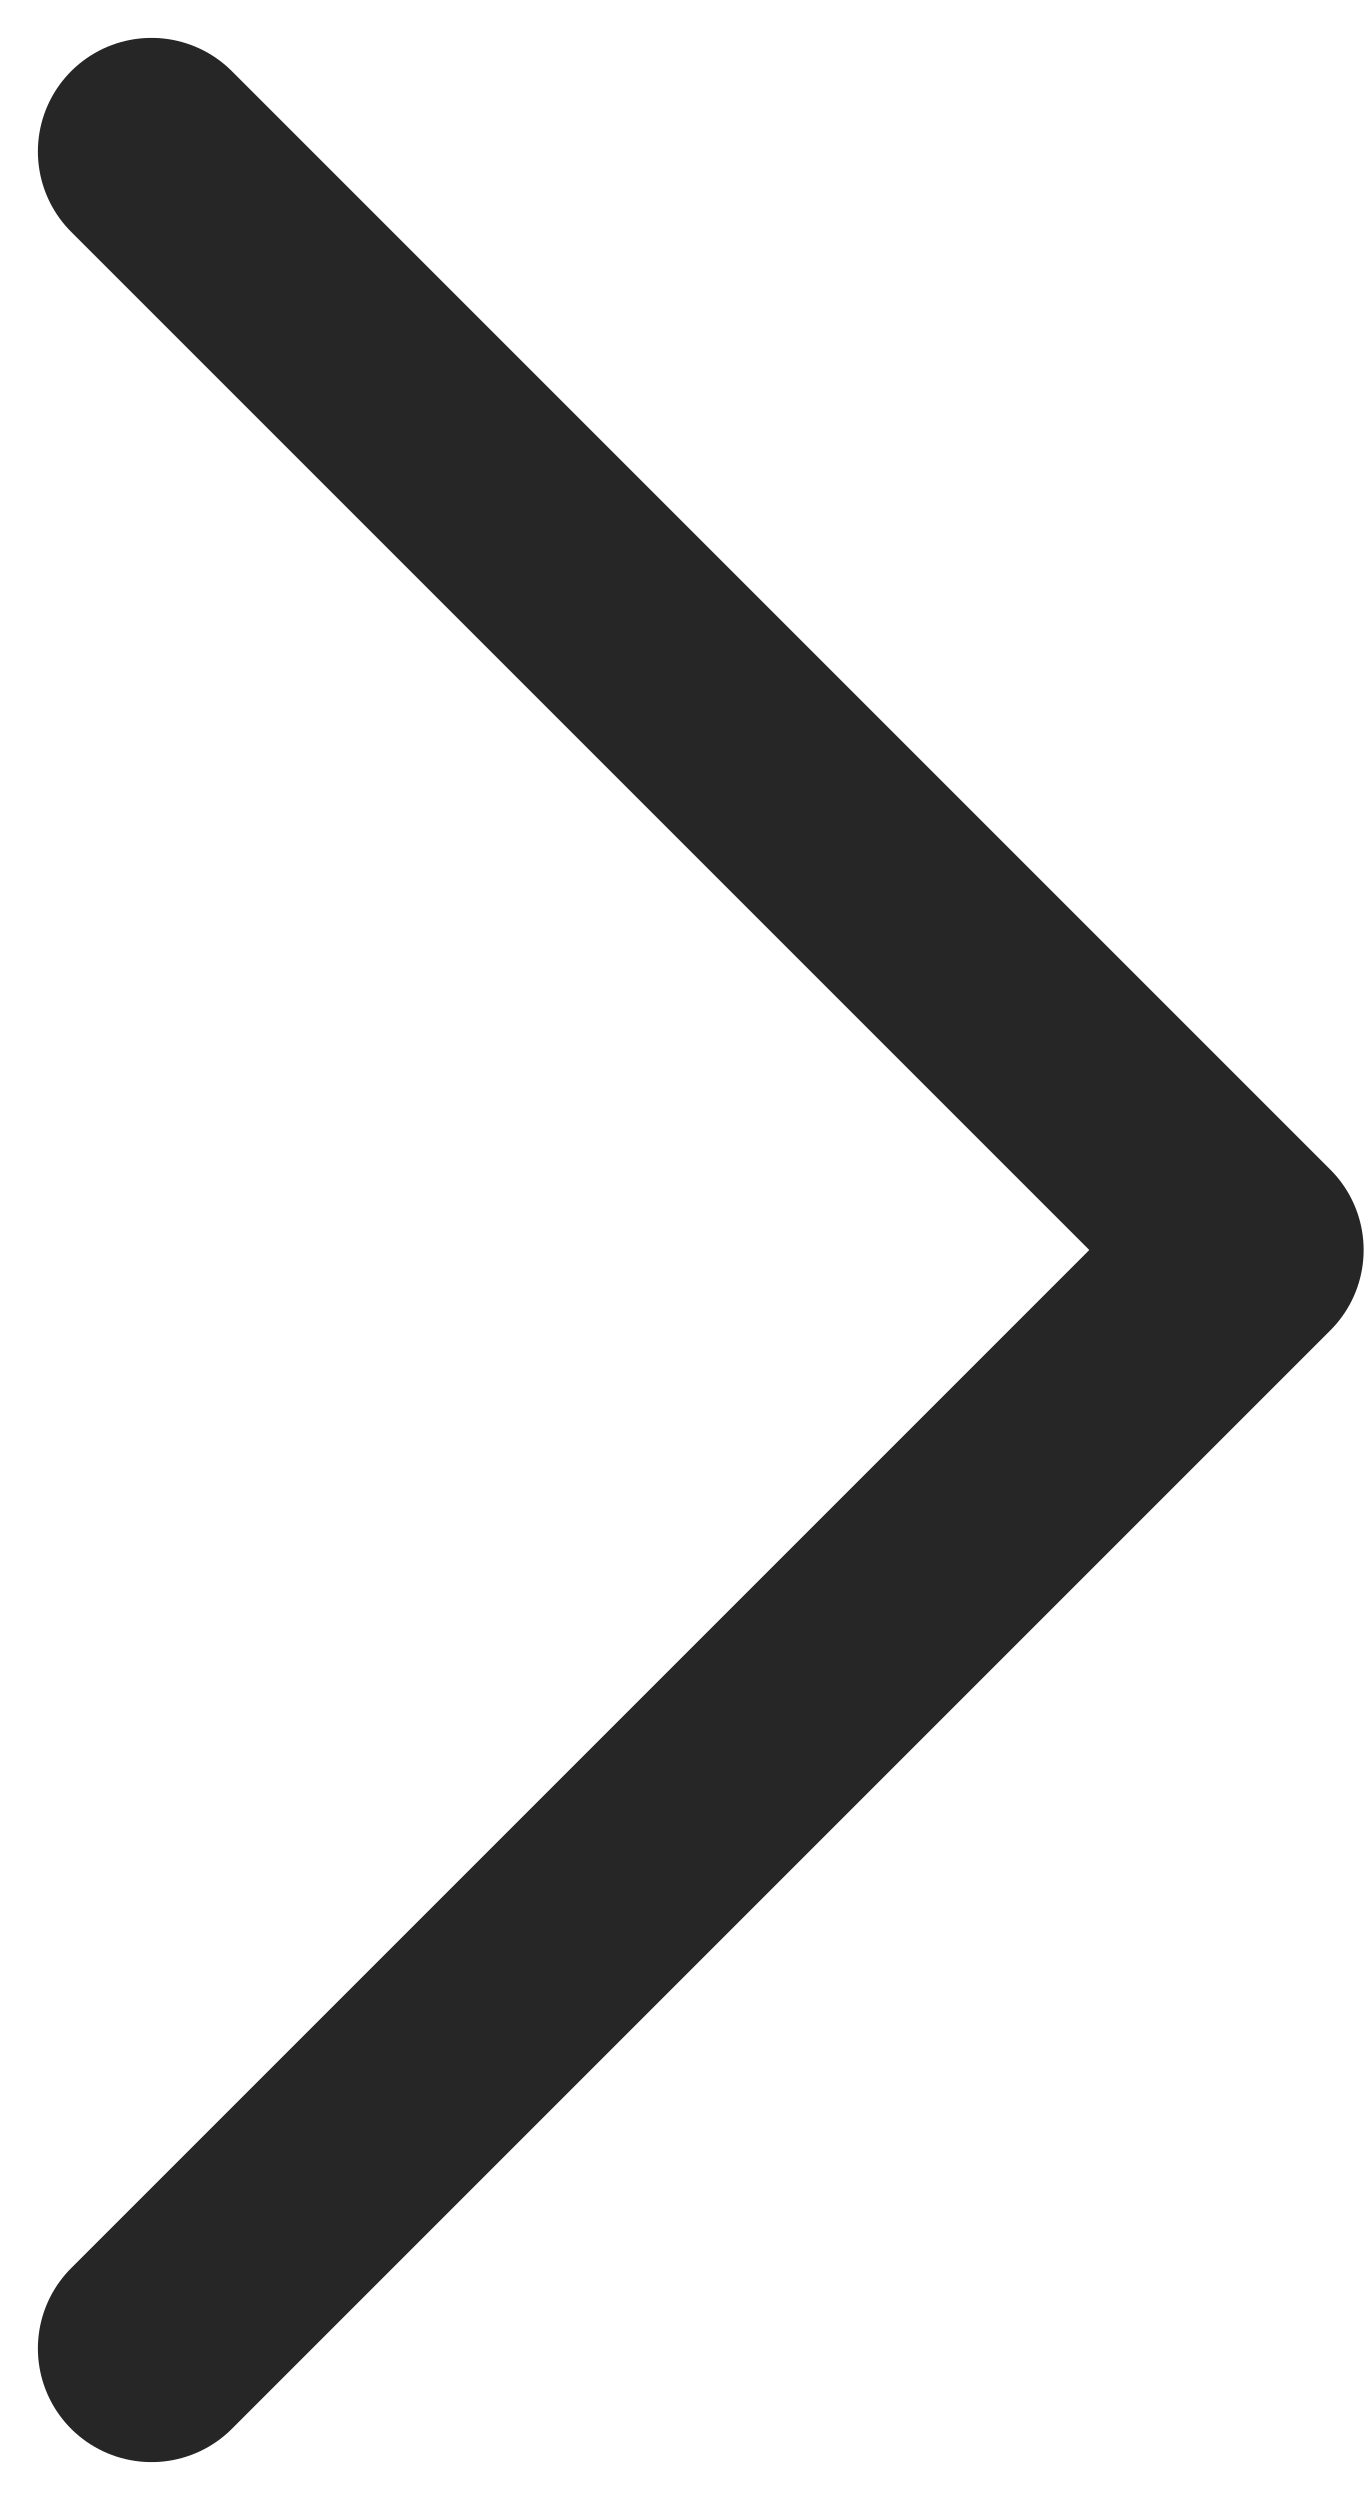
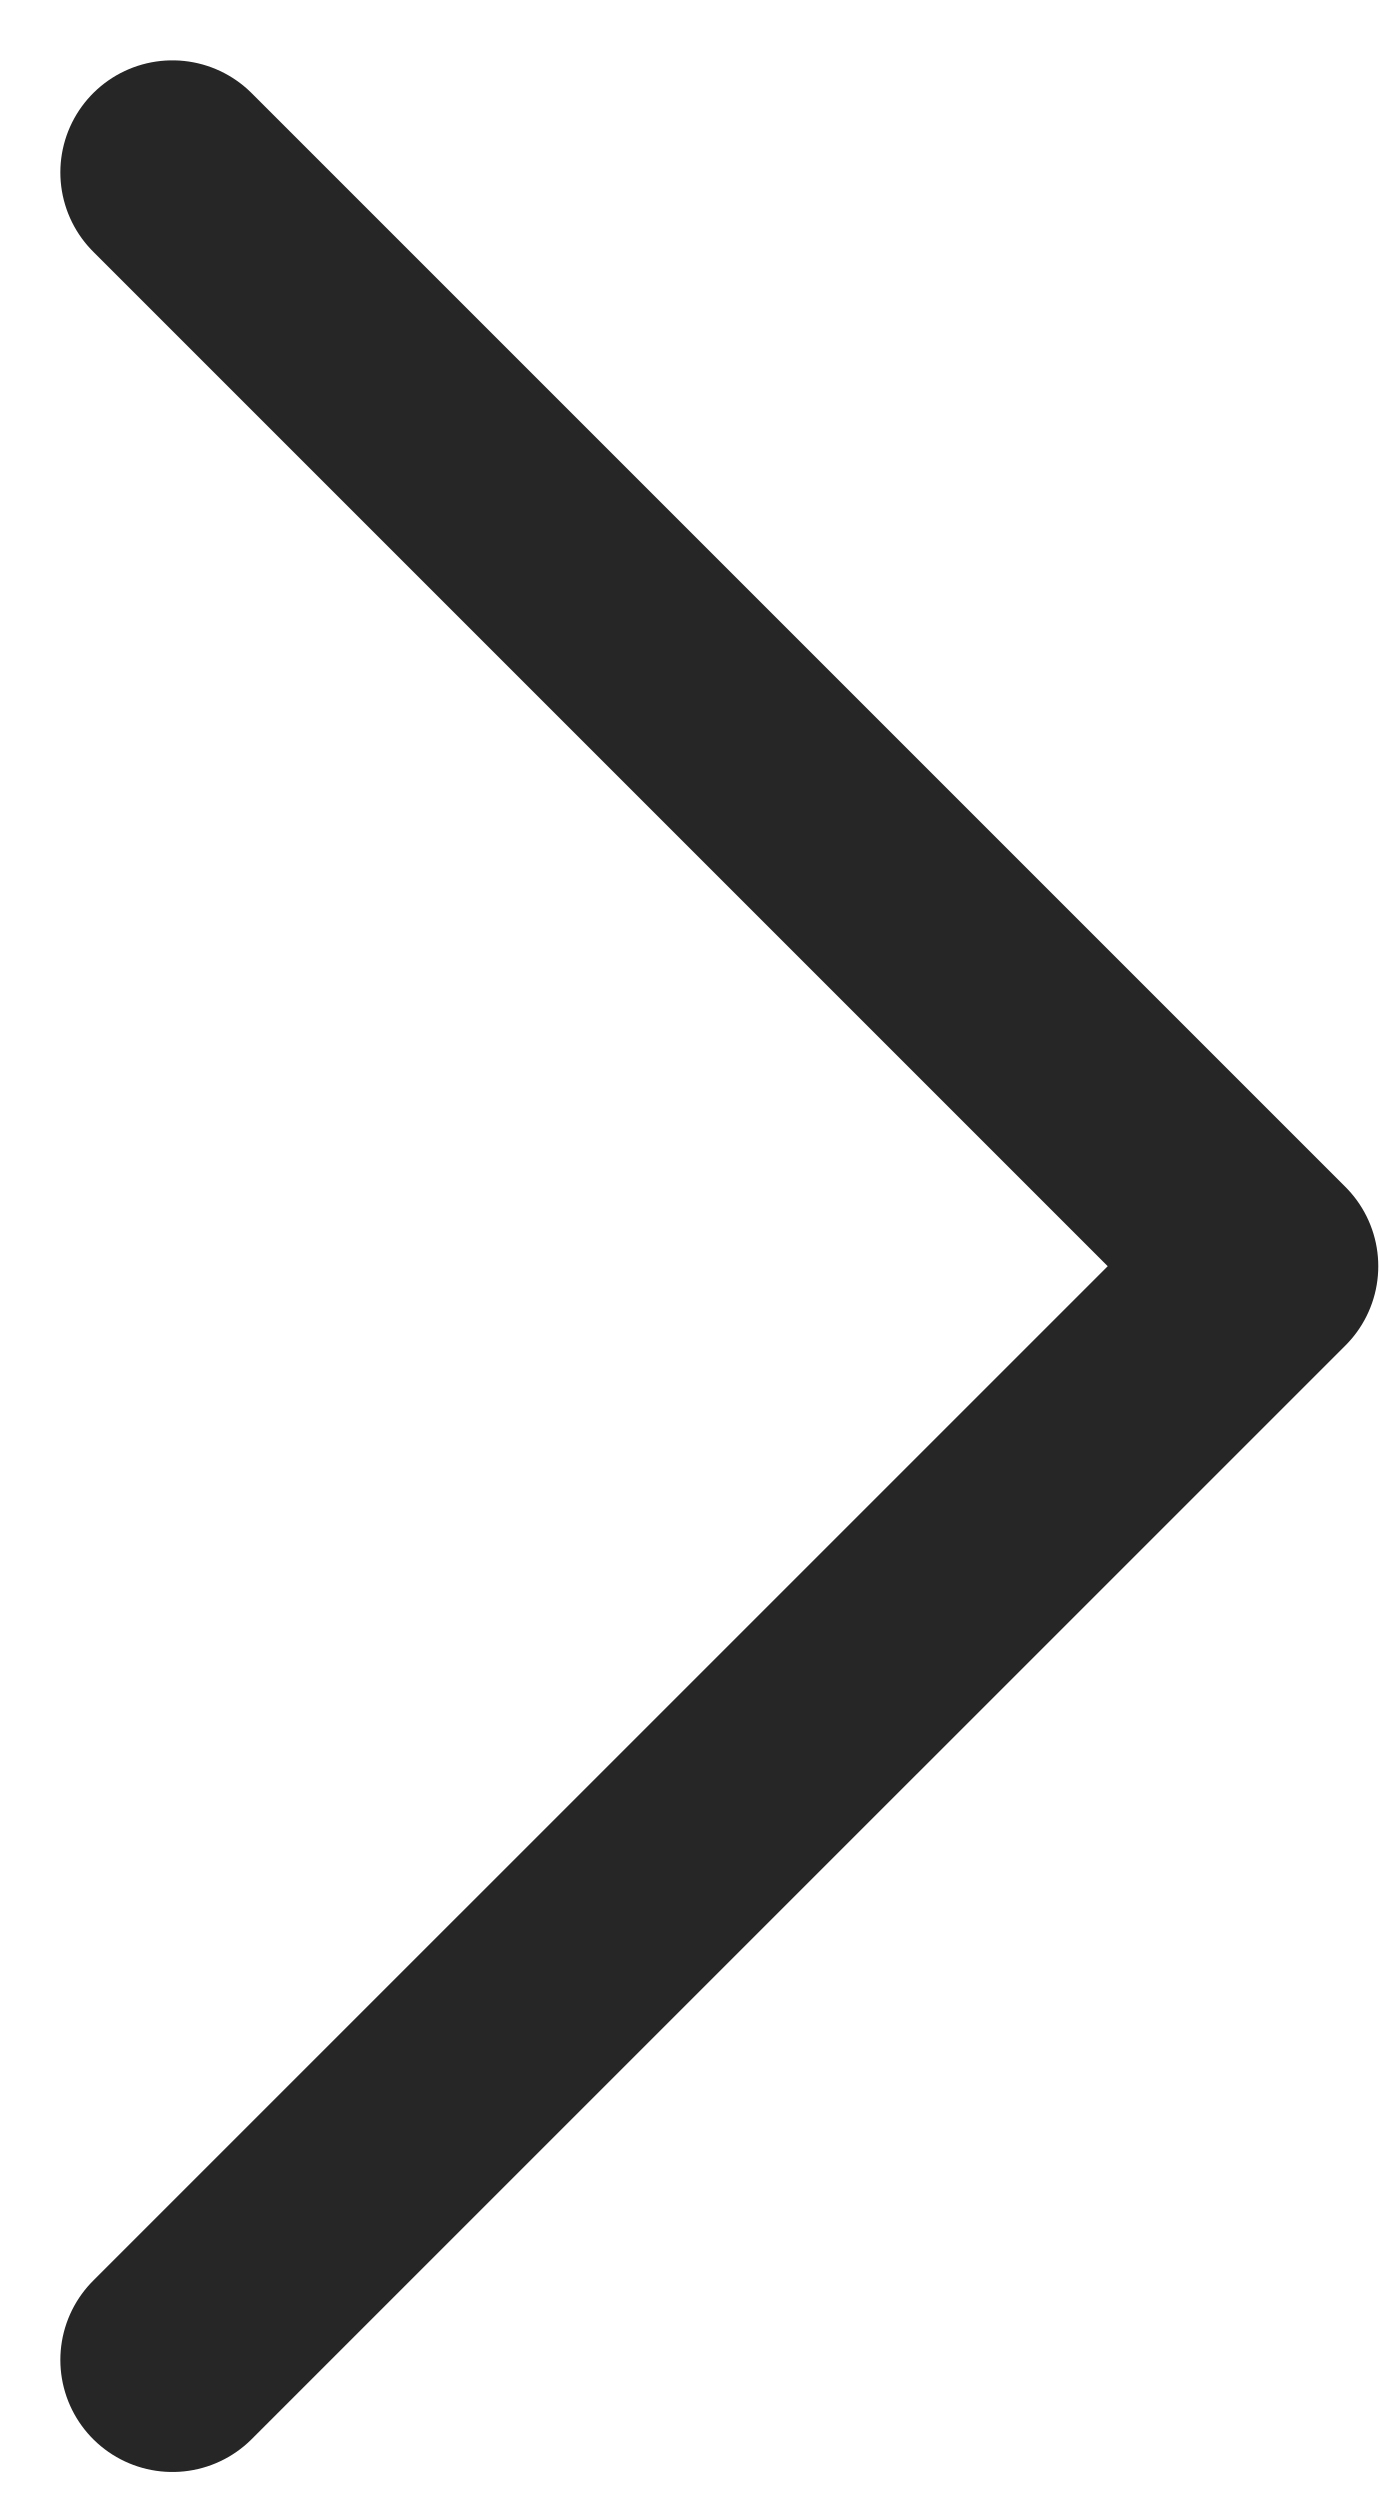
- <svg xmlns="http://www.w3.org/2000/svg" width="18" height="33" viewBox="0 0 18 33" fill="none">
-   <path d="M2 2L16.5 16.5L2 31" stroke="#262626" stroke-width="3" stroke-linecap="round" stroke-linejoin="round" />
+ <svg xmlns="http://www.w3.org/2000/svg" width="16" height="29" viewBox="0 0 16 29" fill="none">
+   <path d="M2 2L14.688 14.688L2 27.375" stroke="#262626" stroke-width="2.6" stroke-linecap="round" stroke-linejoin="round" />
</svg>
